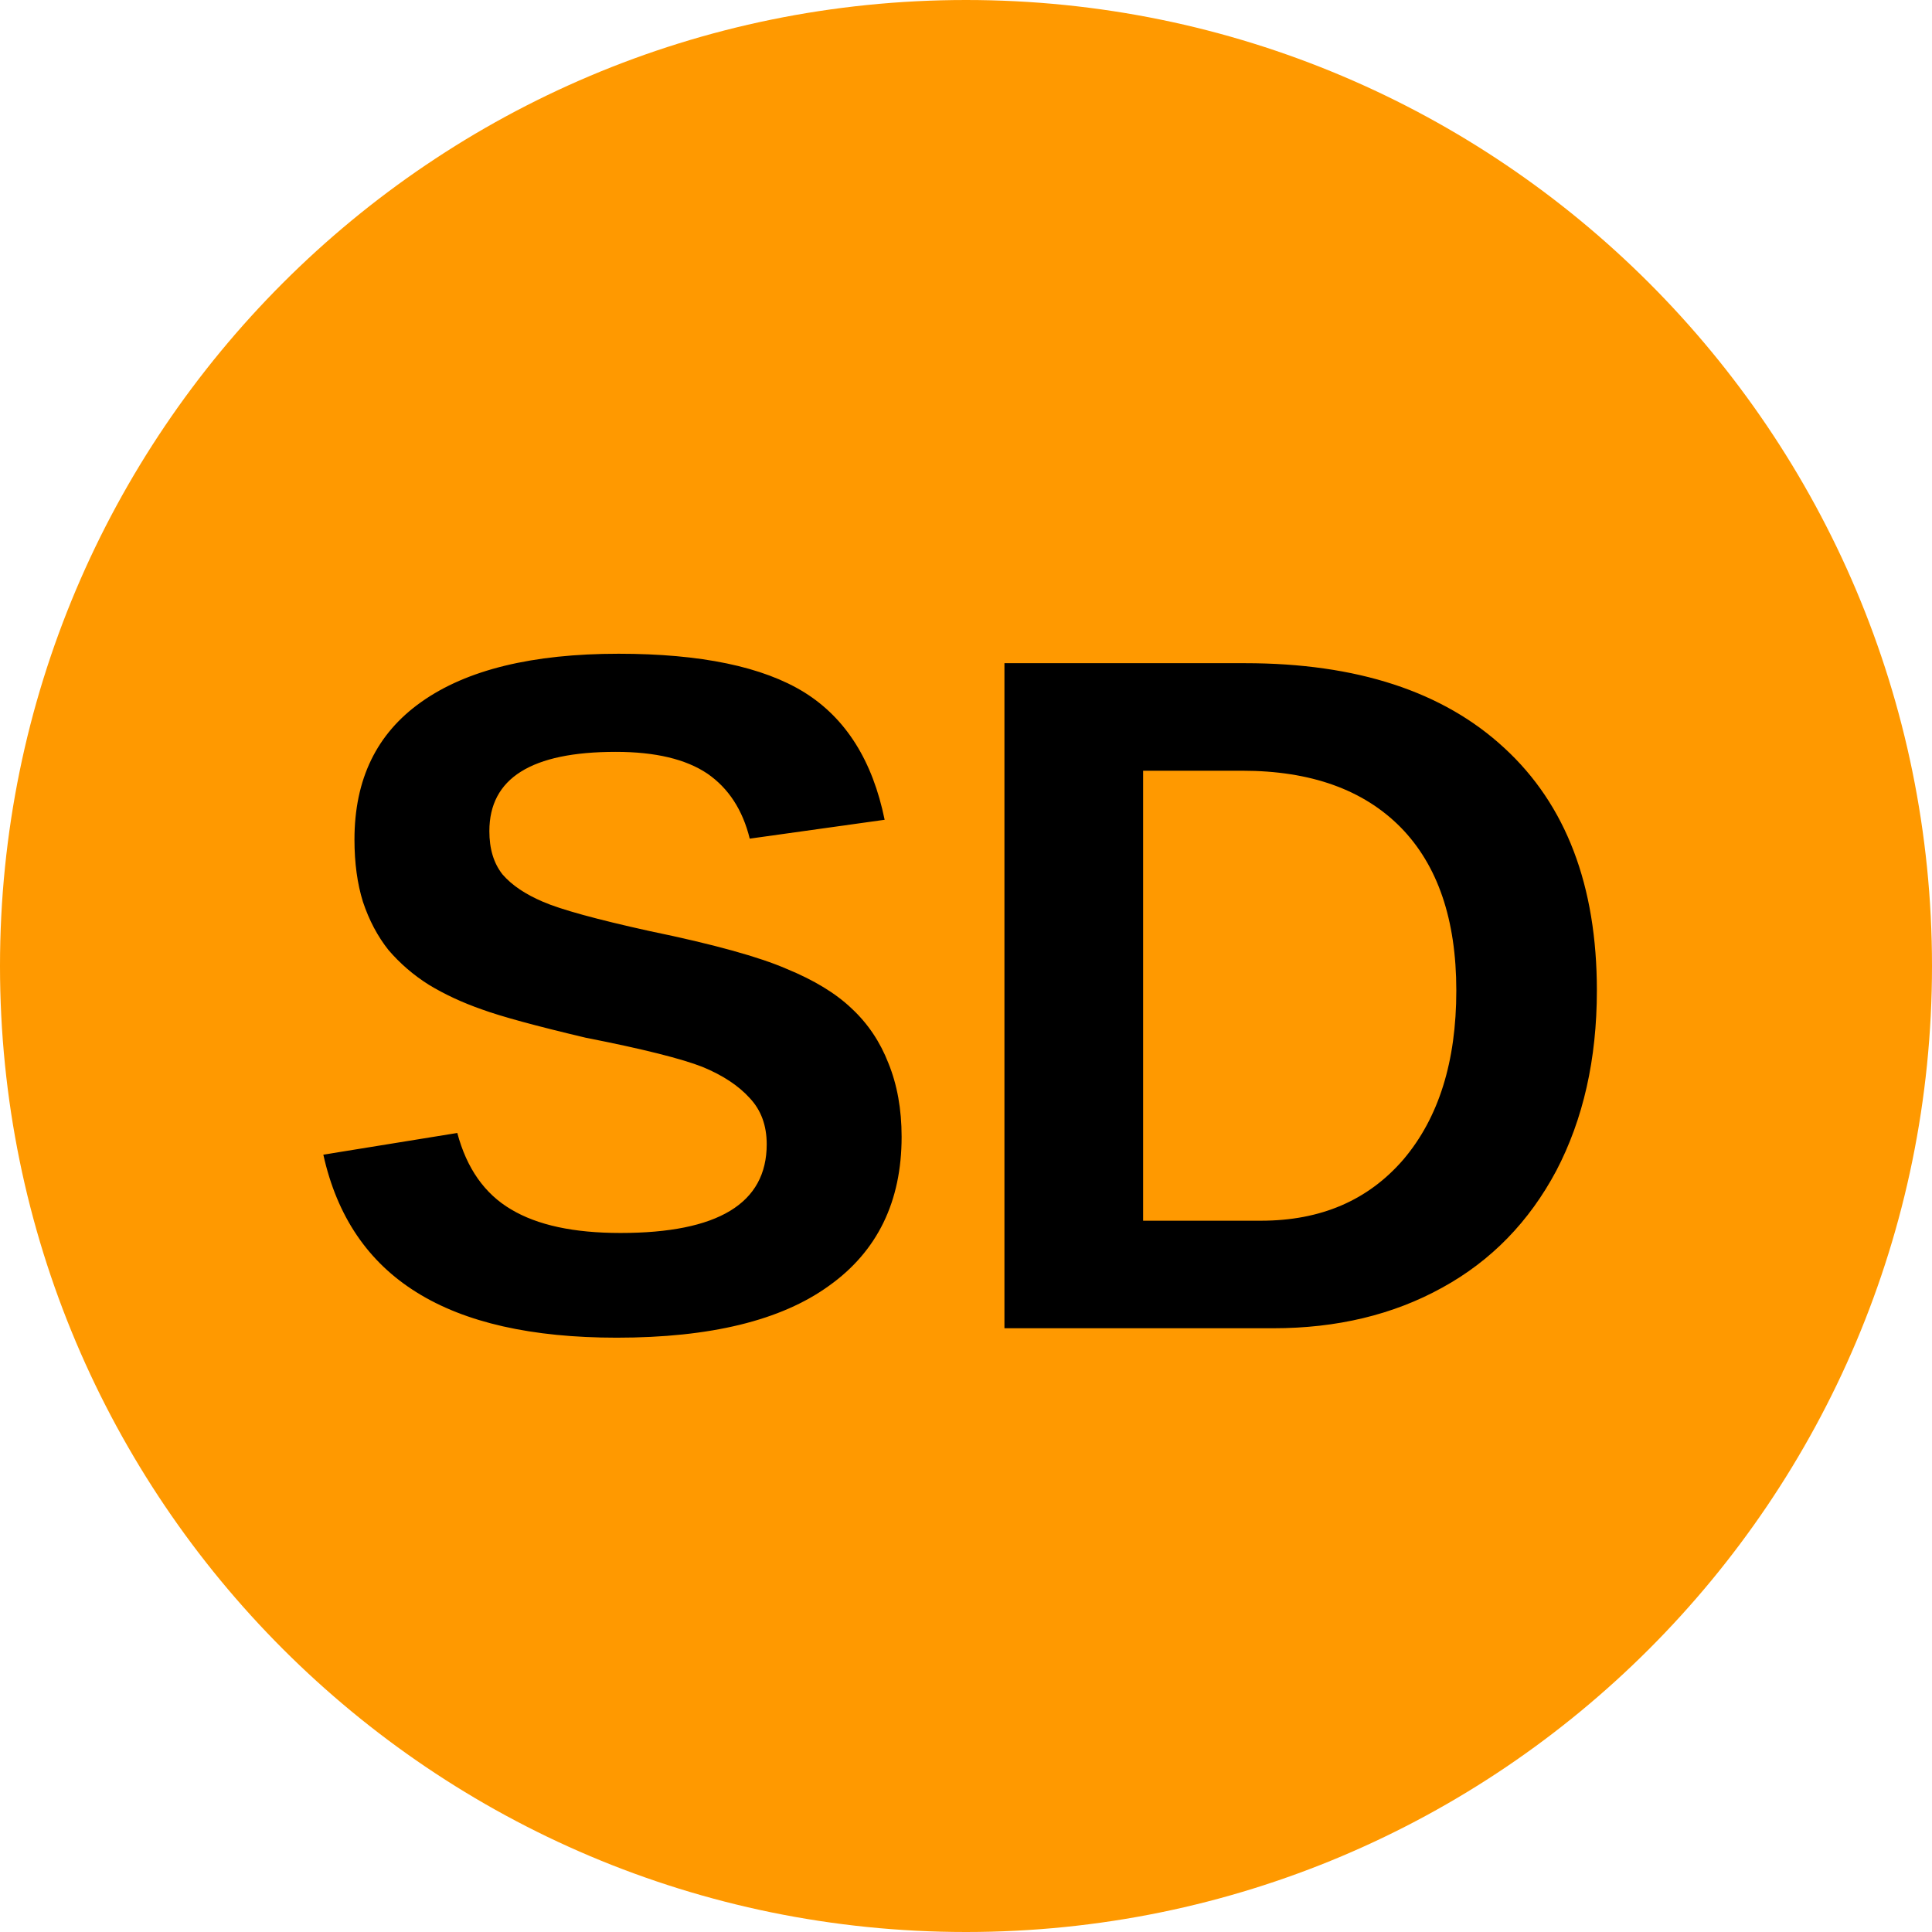
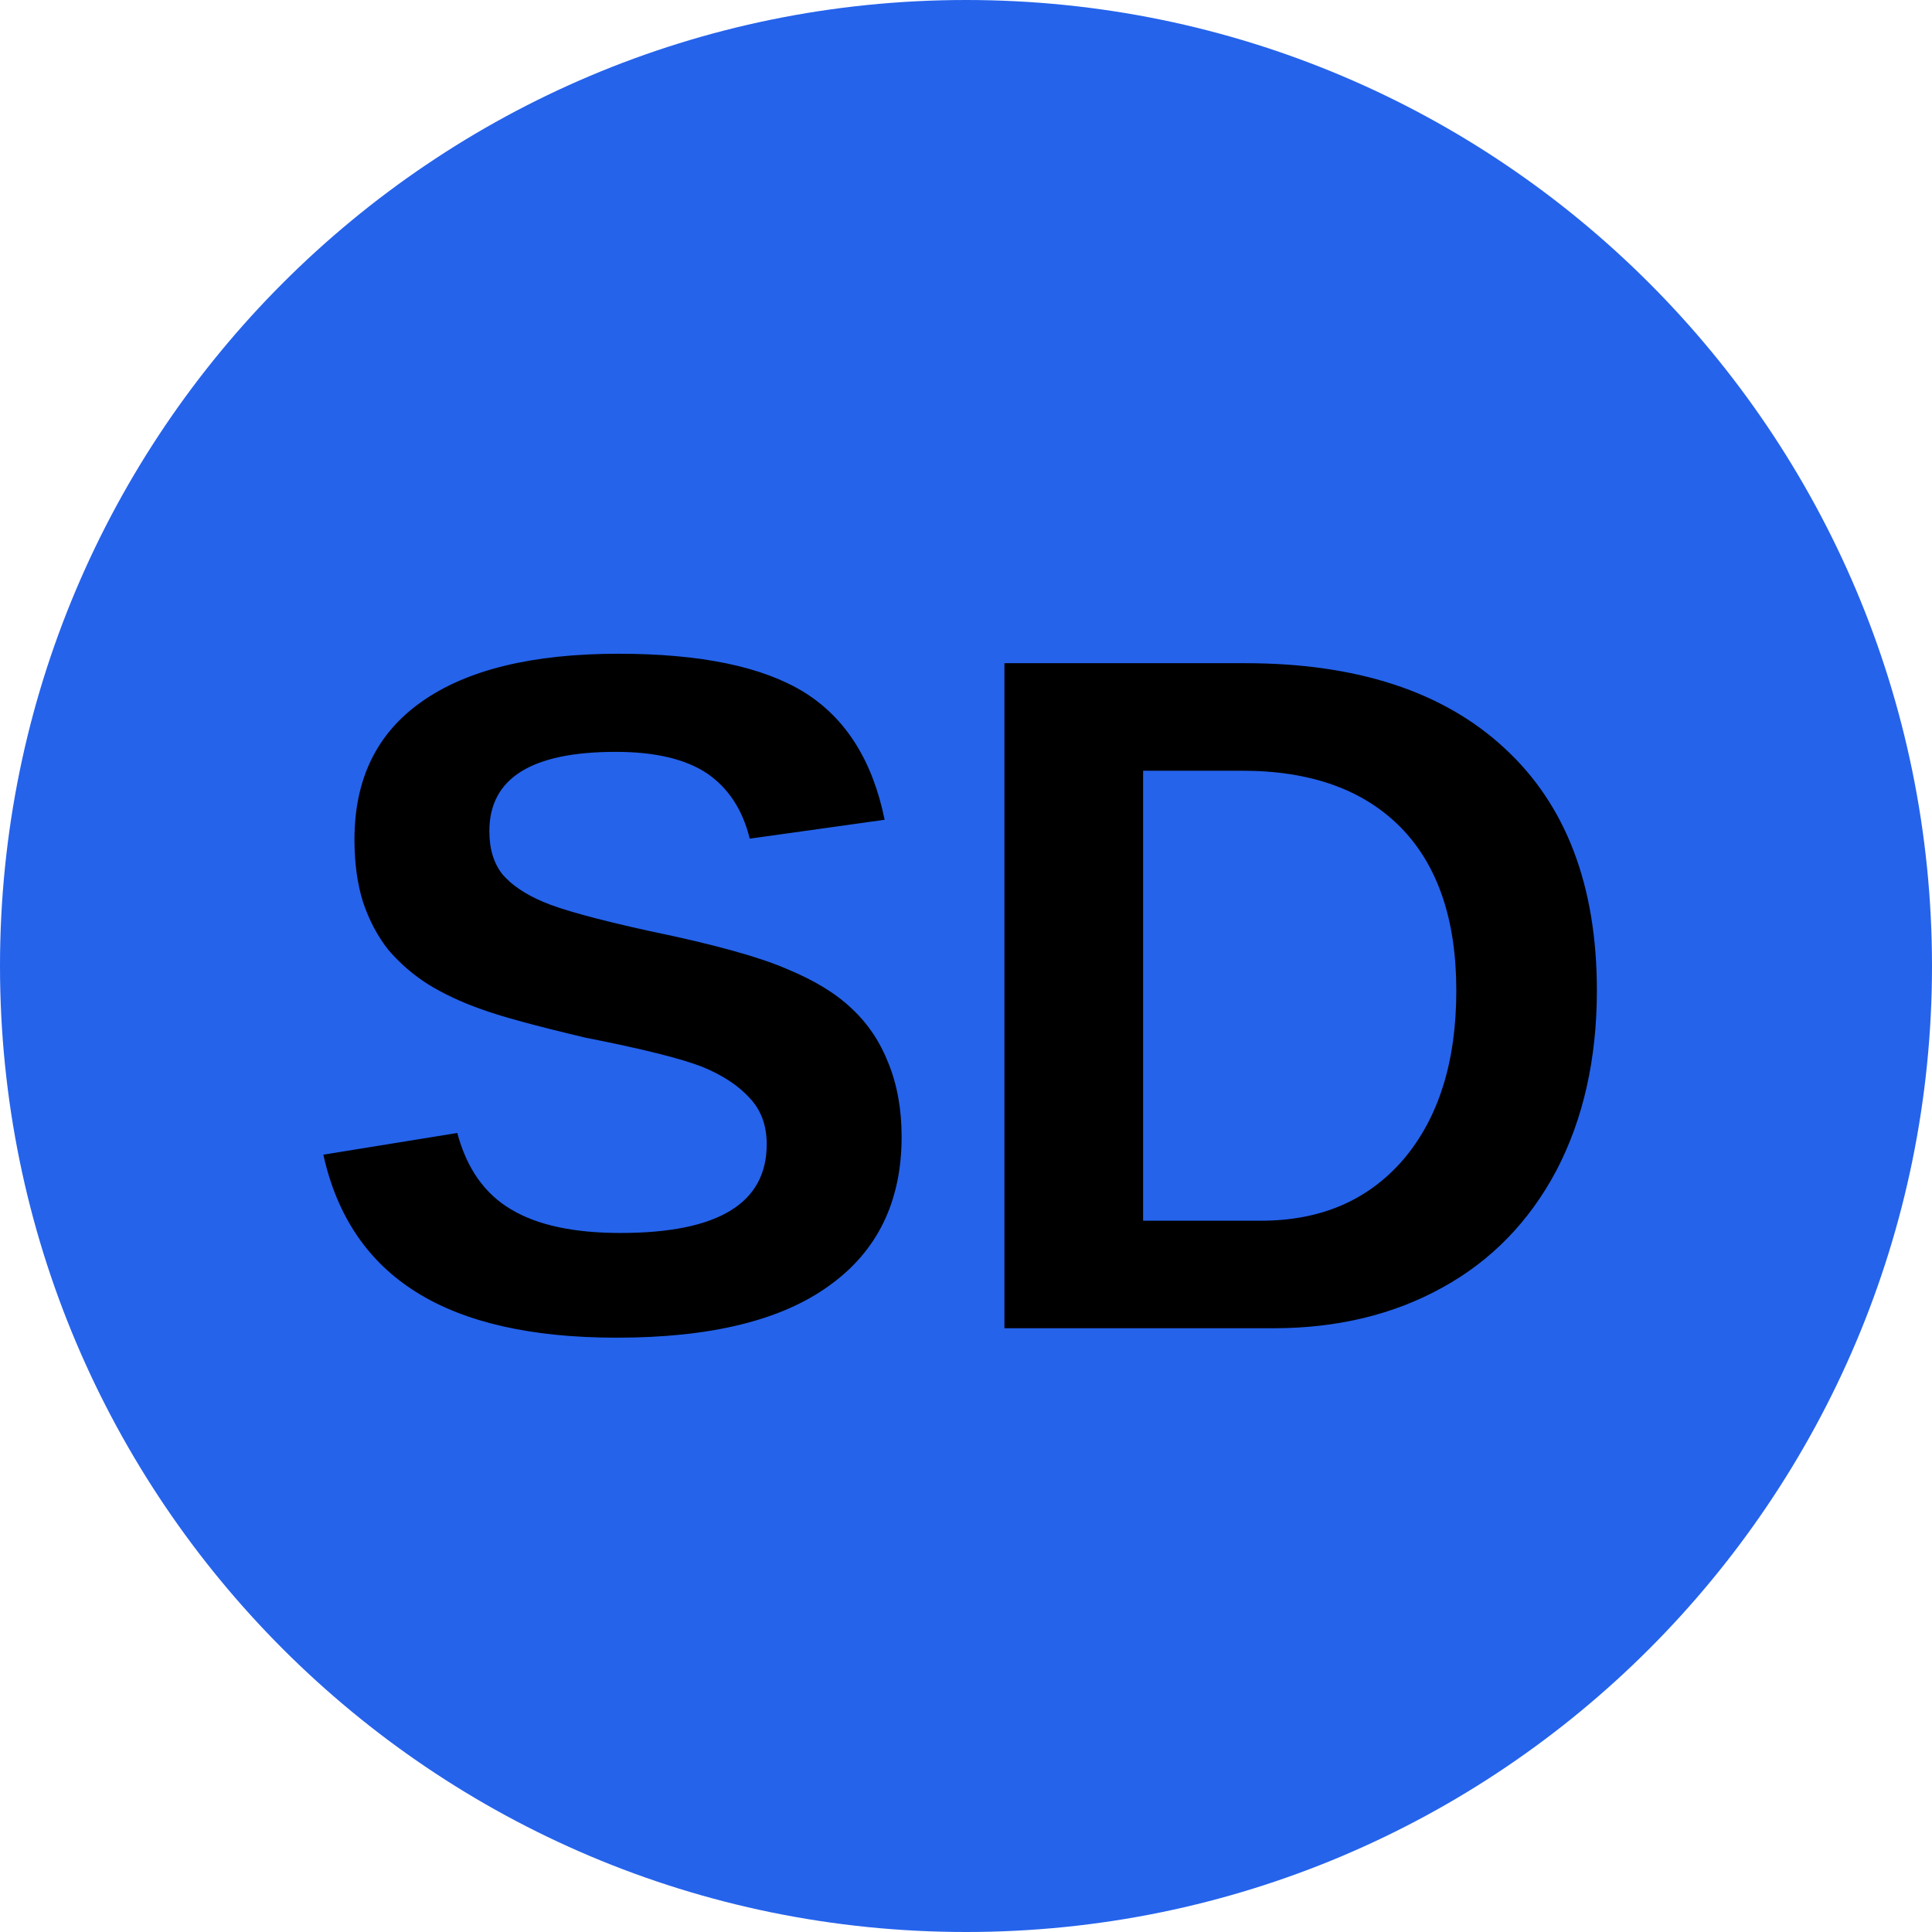
<svg xmlns="http://www.w3.org/2000/svg" viewBox="0 0 32 32">
-   <circle cx="16" cy="16" r="16" fill="#ff9900" />
+   <circle cx="16" cy="16" r="16" fill="#2563eb" />
  <text x="16" y="22" font-size="16" text-anchor="middle" fill="black" font-family="Arial" font-weight="bold">SD</text>
</svg>
